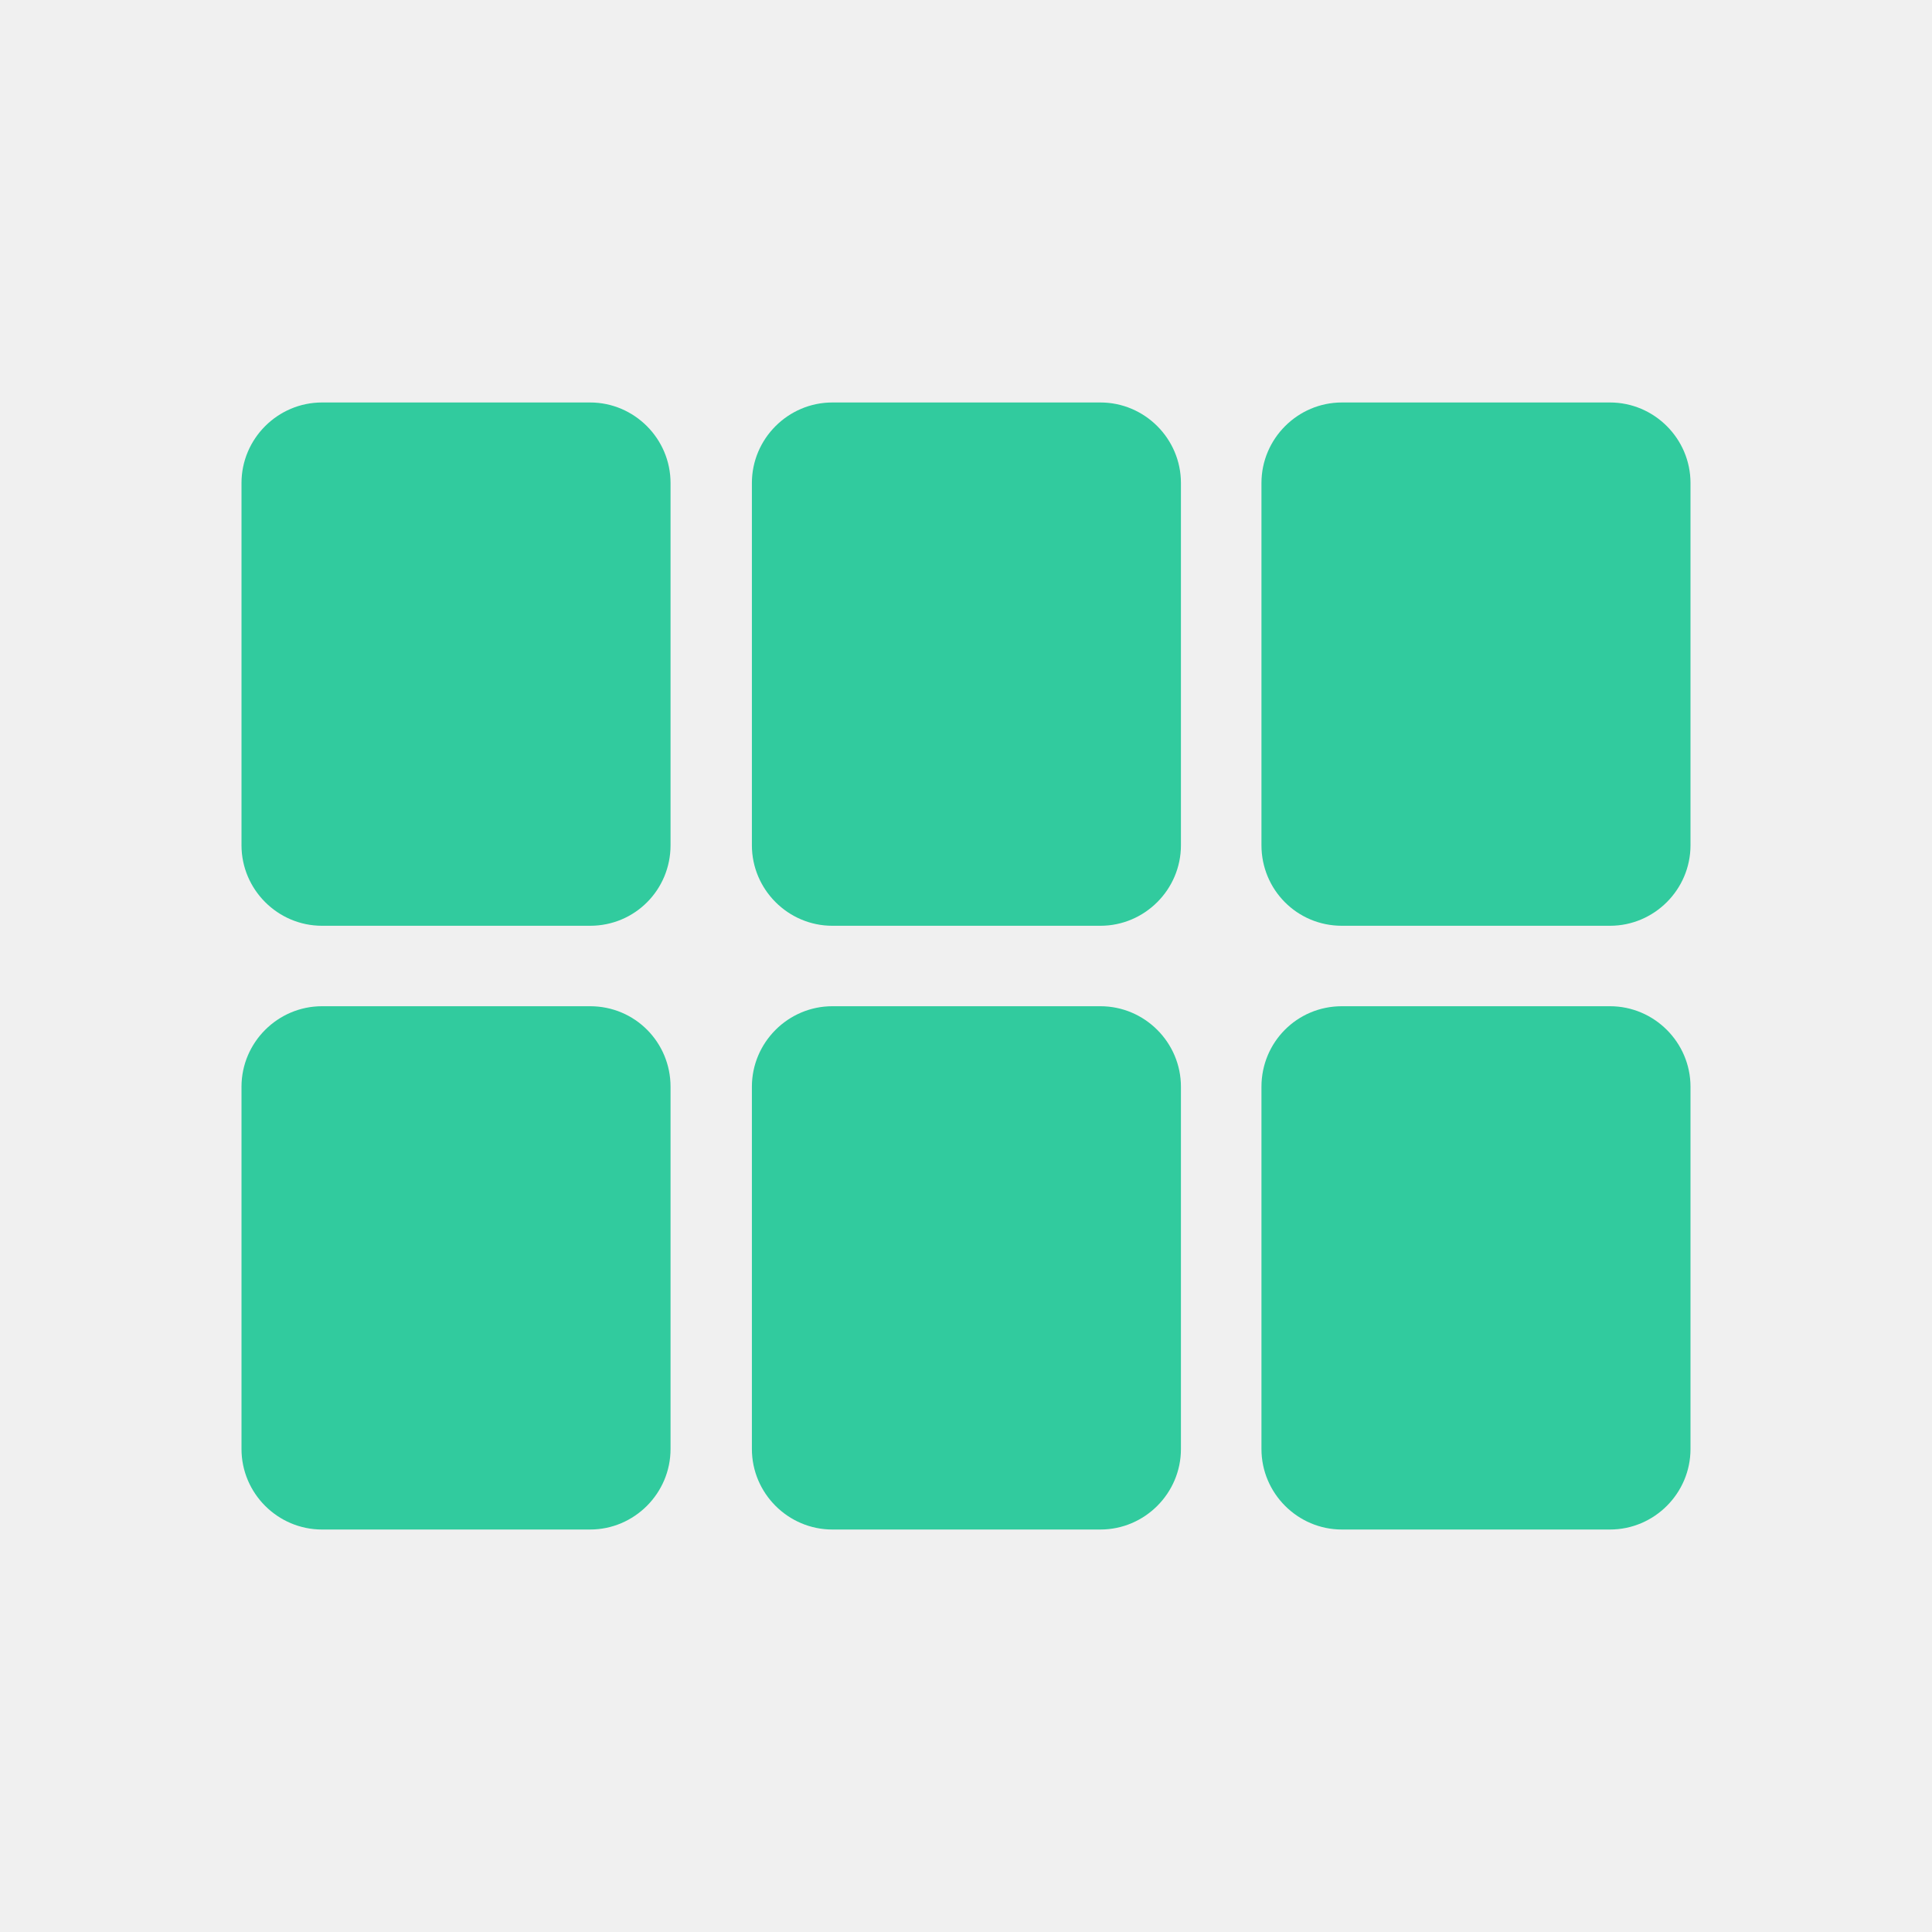
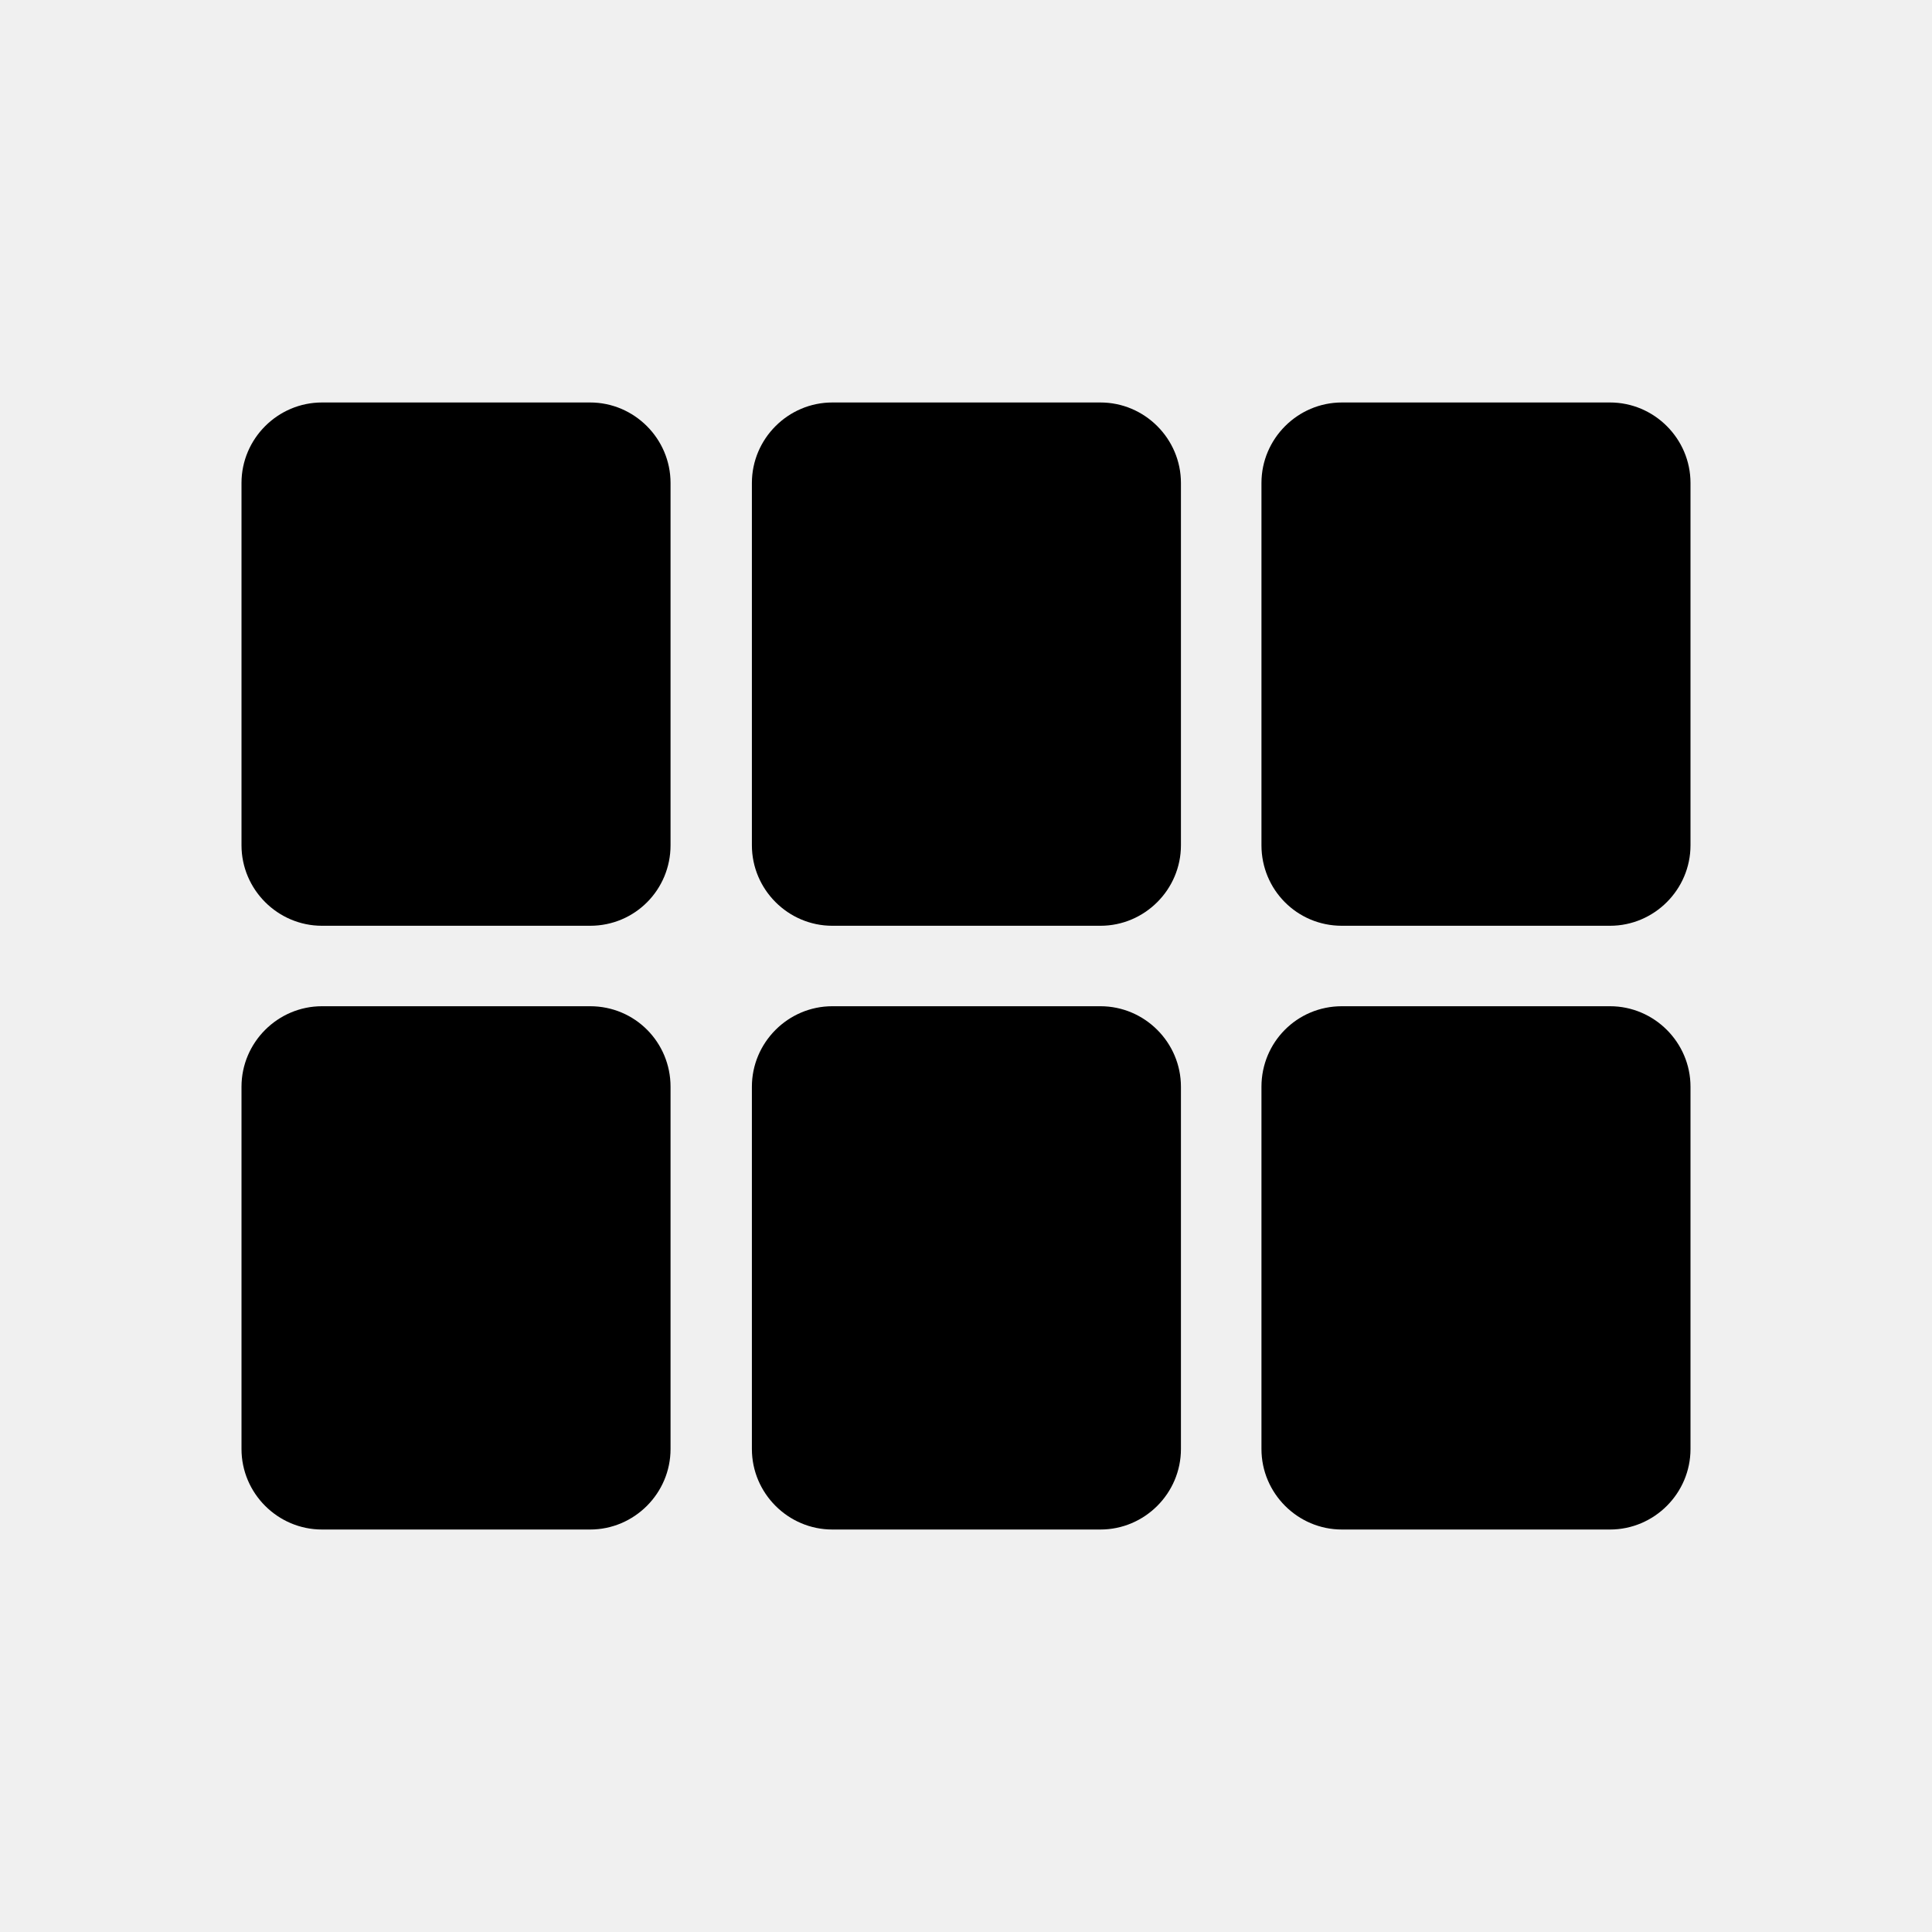
<svg xmlns="http://www.w3.org/2000/svg" width="28" height="28" viewBox="0 0 28 28" fill="none">
  <g clip-path="url(#clip0_1061_37525)">
-     <path d="M17.115 7V12.25C17.115 12.892 16.59 13.417 15.948 13.417H12.063C11.422 13.417 10.897 12.892 10.897 12.25V7C10.897 6.358 11.422 5.833 12.063 5.833H15.948C16.59 5.833 17.115 6.358 17.115 7ZM19.448 13.417H23.333C23.975 13.417 24.5 12.892 24.5 12.25V7C24.5 6.358 23.975 5.833 23.333 5.833H19.448C18.807 5.833 18.282 6.358 18.282 7V12.25C18.282 12.892 18.795 13.417 19.448 13.417ZM17.115 21V15.75C17.115 15.108 16.59 14.583 15.948 14.583H12.063C11.422 14.583 10.897 15.108 10.897 15.75V21C10.897 21.642 11.422 22.167 12.063 22.167H15.948C16.59 22.167 17.115 21.642 17.115 21ZM18.282 15.75V21C18.282 21.642 18.807 22.167 19.448 22.167H23.333C23.975 22.167 24.5 21.642 24.5 21V15.75C24.5 15.108 23.975 14.583 23.333 14.583H19.448C18.795 14.583 18.282 15.108 18.282 15.75ZM8.552 14.583H4.667C4.025 14.583 3.5 15.108 3.5 15.75V21C3.5 21.642 4.025 22.167 4.667 22.167H8.552C9.193 22.167 9.718 21.642 9.718 21V15.75C9.718 15.108 9.205 14.583 8.552 14.583ZM9.718 12.25V7C9.718 6.358 9.193 5.833 8.552 5.833H4.667C4.025 5.833 3.5 6.358 3.5 7V12.25C3.5 12.892 4.025 13.417 4.667 13.417H8.552C9.205 13.417 9.718 12.892 9.718 12.25Z" fill="#31CB9E" />
+     <path d="M17.115 7V12.25C17.115 12.892 16.59 13.417 15.948 13.417H12.063C11.422 13.417 10.897 12.892 10.897 12.25V7C10.897 6.358 11.422 5.833 12.063 5.833H15.948C16.59 5.833 17.115 6.358 17.115 7ZM19.448 13.417H23.333C23.975 13.417 24.5 12.892 24.5 12.25V7C24.5 6.358 23.975 5.833 23.333 5.833H19.448C18.807 5.833 18.282 6.358 18.282 7V12.25C18.282 12.892 18.795 13.417 19.448 13.417ZM17.115 21V15.75C17.115 15.108 16.59 14.583 15.948 14.583H12.063C11.422 14.583 10.897 15.108 10.897 15.75V21C10.897 21.642 11.422 22.167 12.063 22.167H15.948C16.59 22.167 17.115 21.642 17.115 21ZM18.282 15.75V21C18.282 21.642 18.807 22.167 19.448 22.167H23.333C23.975 22.167 24.5 21.642 24.5 21V15.75C24.5 15.108 23.975 14.583 23.333 14.583H19.448C18.795 14.583 18.282 15.108 18.282 15.75ZM8.552 14.583H4.667C4.025 14.583 3.5 15.108 3.5 15.75V21C3.5 21.642 4.025 22.167 4.667 22.167H8.552C9.193 22.167 9.718 21.642 9.718 21V15.75C9.718 15.108 9.205 14.583 8.552 14.583ZM9.718 12.25V7C9.718 6.358 9.193 5.833 8.552 5.833H4.667C4.025 5.833 3.5 6.358 3.5 7V12.25C3.5 12.892 4.025 13.417 4.667 13.417H8.552C9.205 13.417 9.718 12.892 9.718 12.25Z" fill="currentColor" />
  </g>
  <defs>
    <clipPath id="clip0_1061_37525">
      <rect width="28" height="28" fill="white" />
    </clipPath>
  </defs>
</svg>
